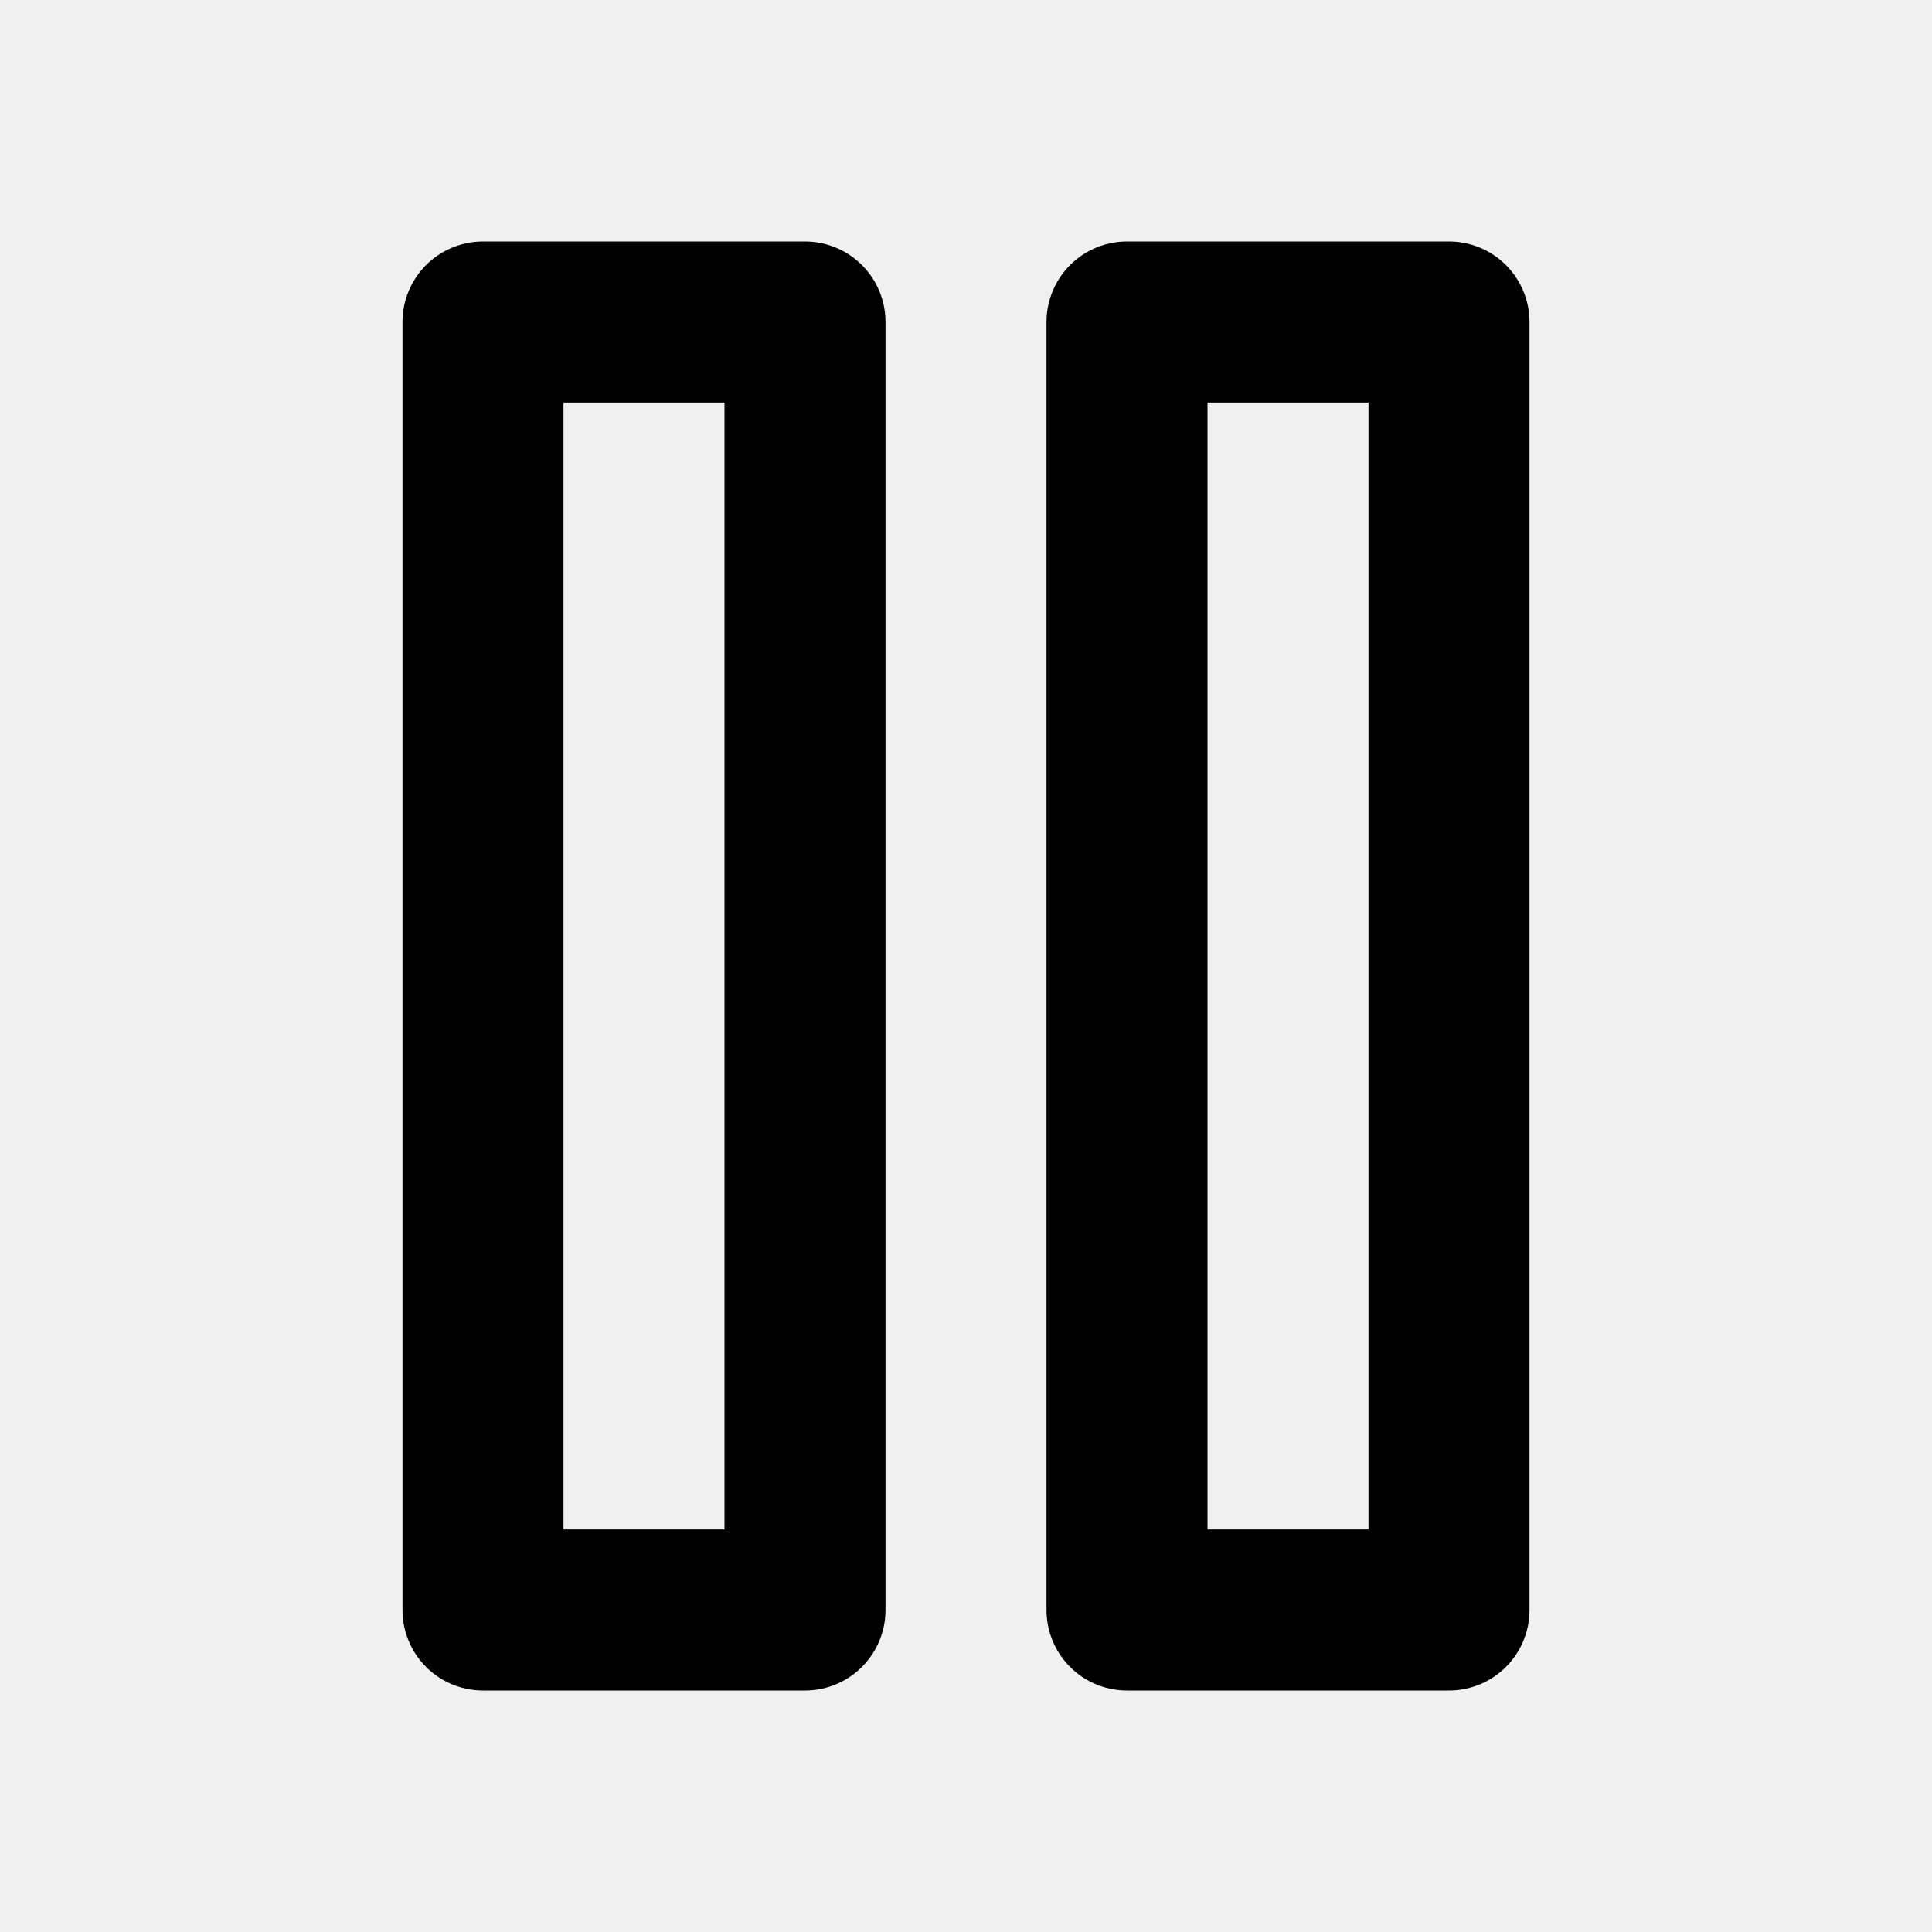
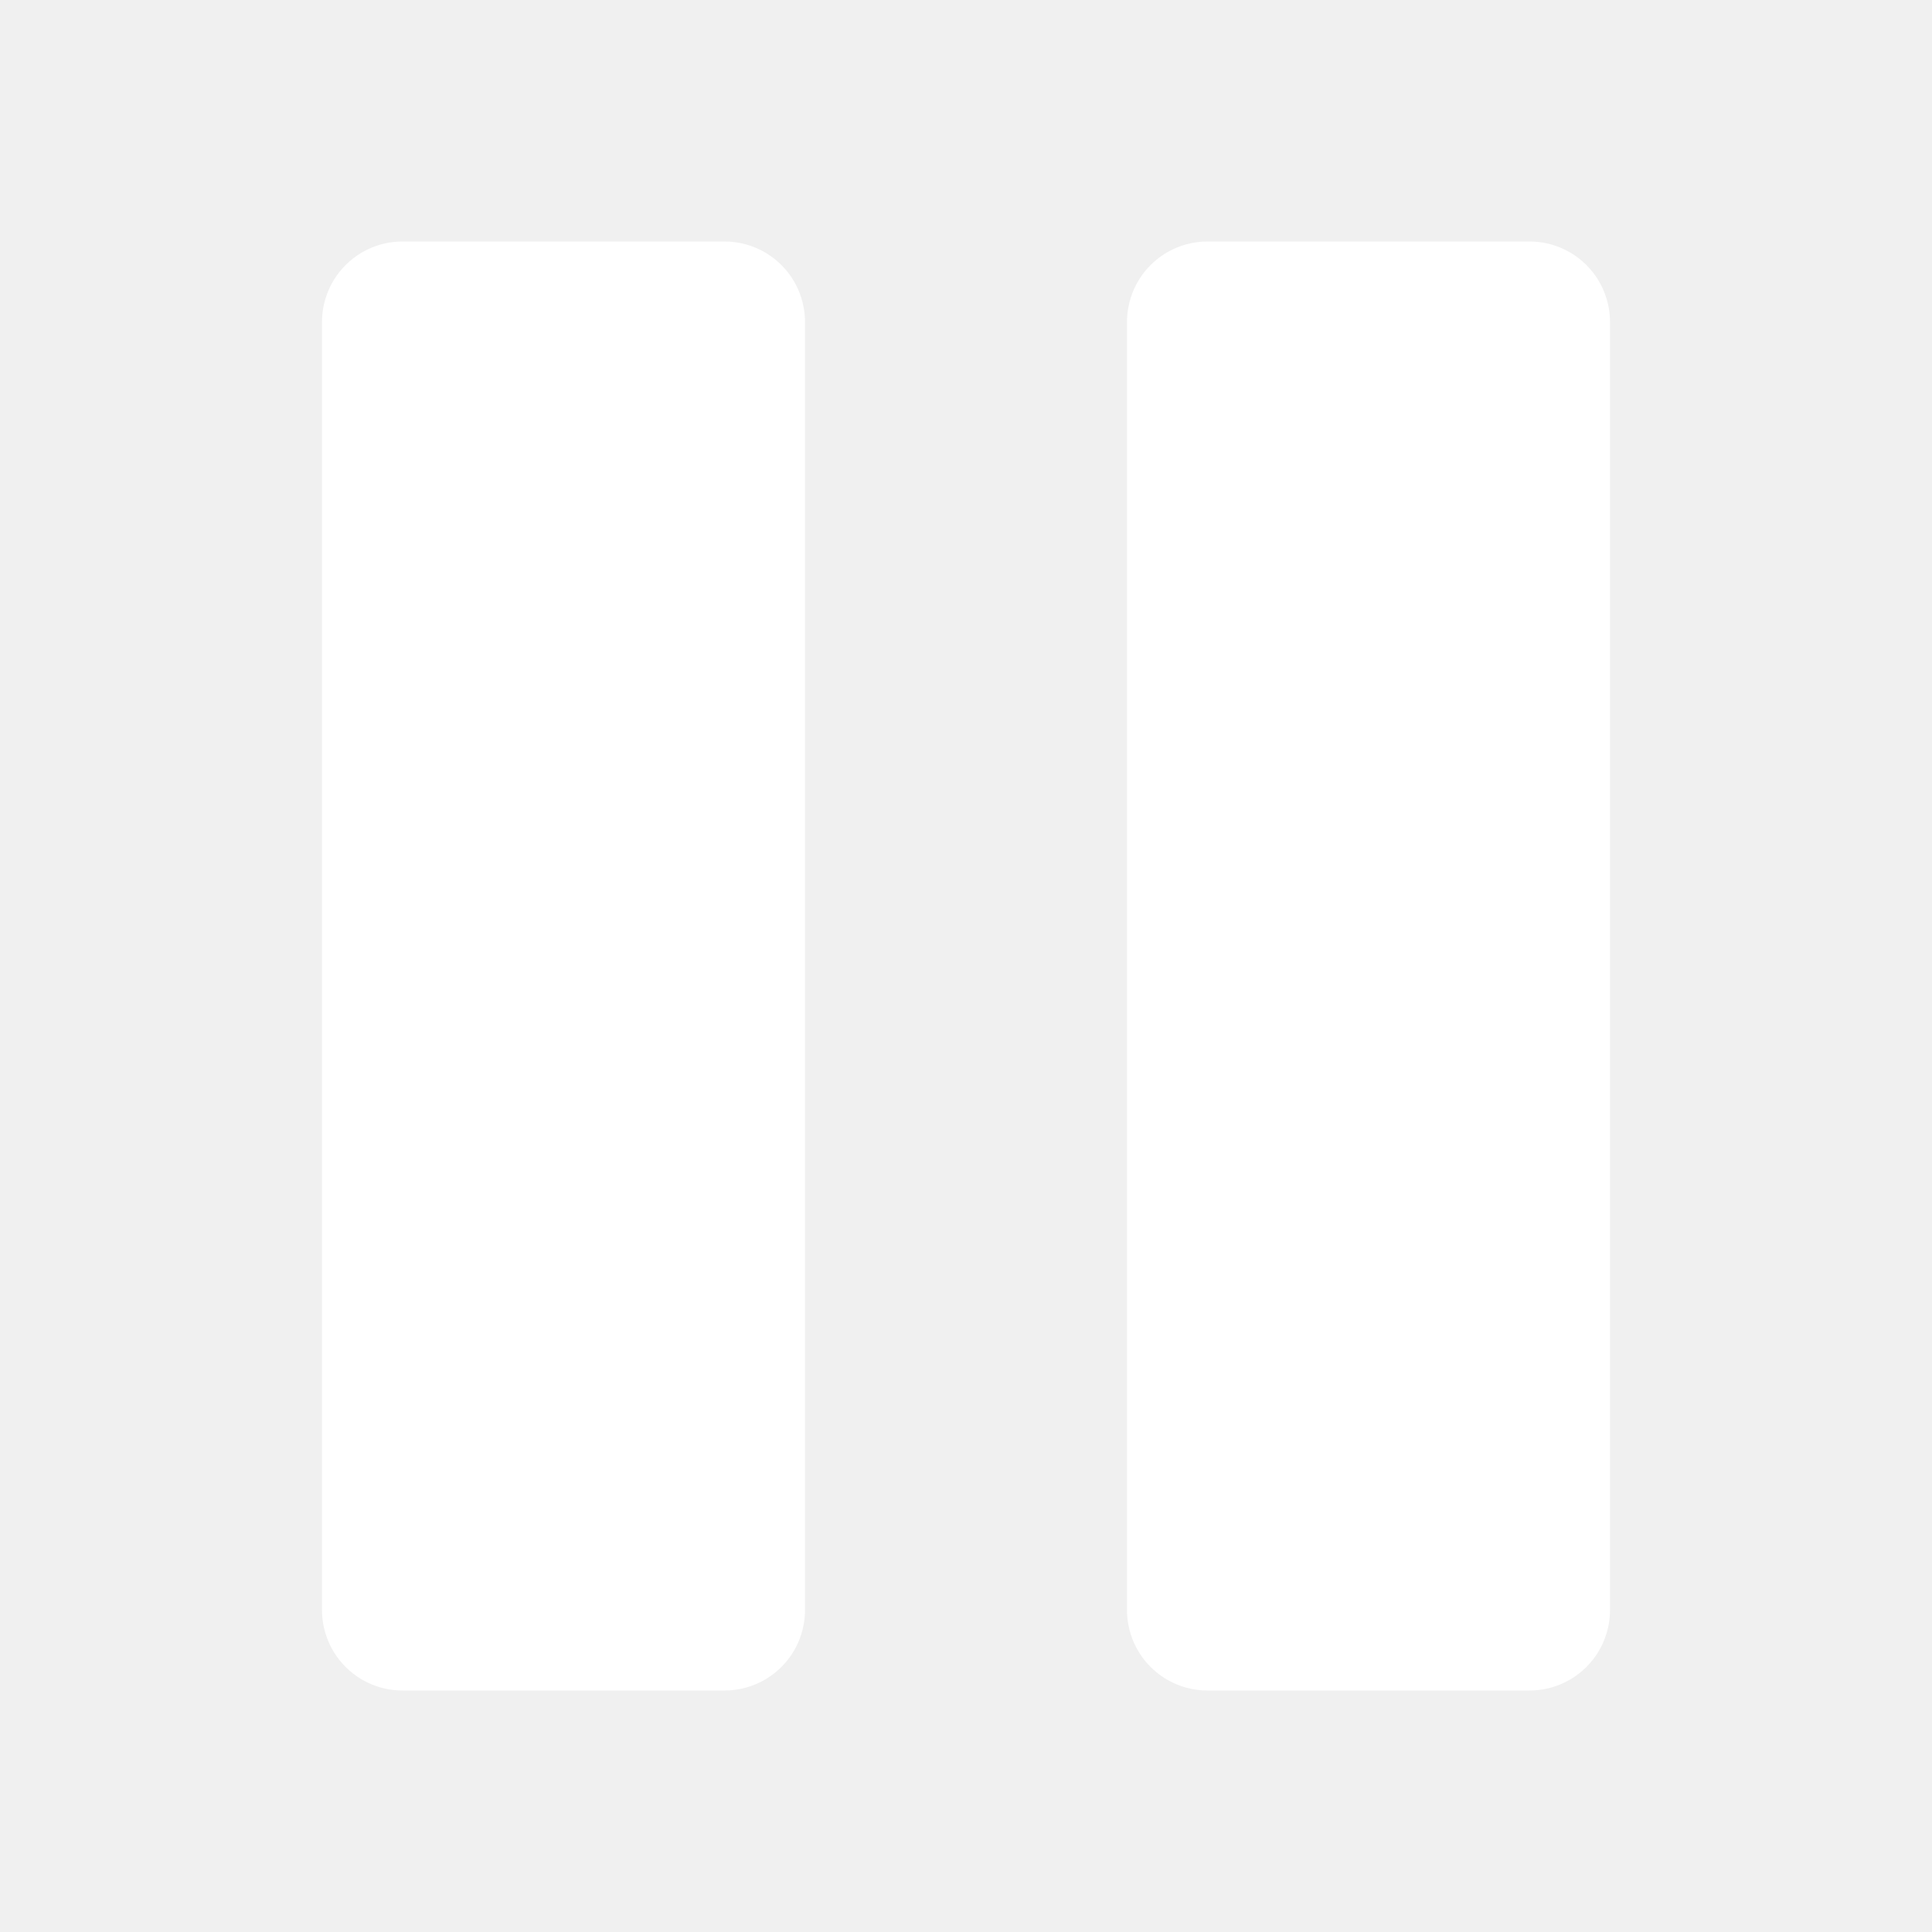
- <svg xmlns="http://www.w3.org/2000/svg" width="32" height="32" viewBox="0 0 24 24" fill="none" stroke="currentColor" stroke-width="2" stroke-linecap="round" stroke-linejoin="round" class="feather feather-pause">
-   <rect x="6" y="4" width="4" height="16" />
-   <rect x="14" y="4" width="4" height="16" />
+ <svg xmlns="http://www.w3.org/2000/svg" width="32" height="32" viewBox="0 0 24 24" fill="#fff" stroke="#fff" stroke-width="2" stroke-linecap="round" stroke-linejoin="round" class="feather feather-pause">
+   <rect x="5" y="4" width="4" height="16" />
+   <rect x="15" y="4" width="4" height="16" />
</svg>
